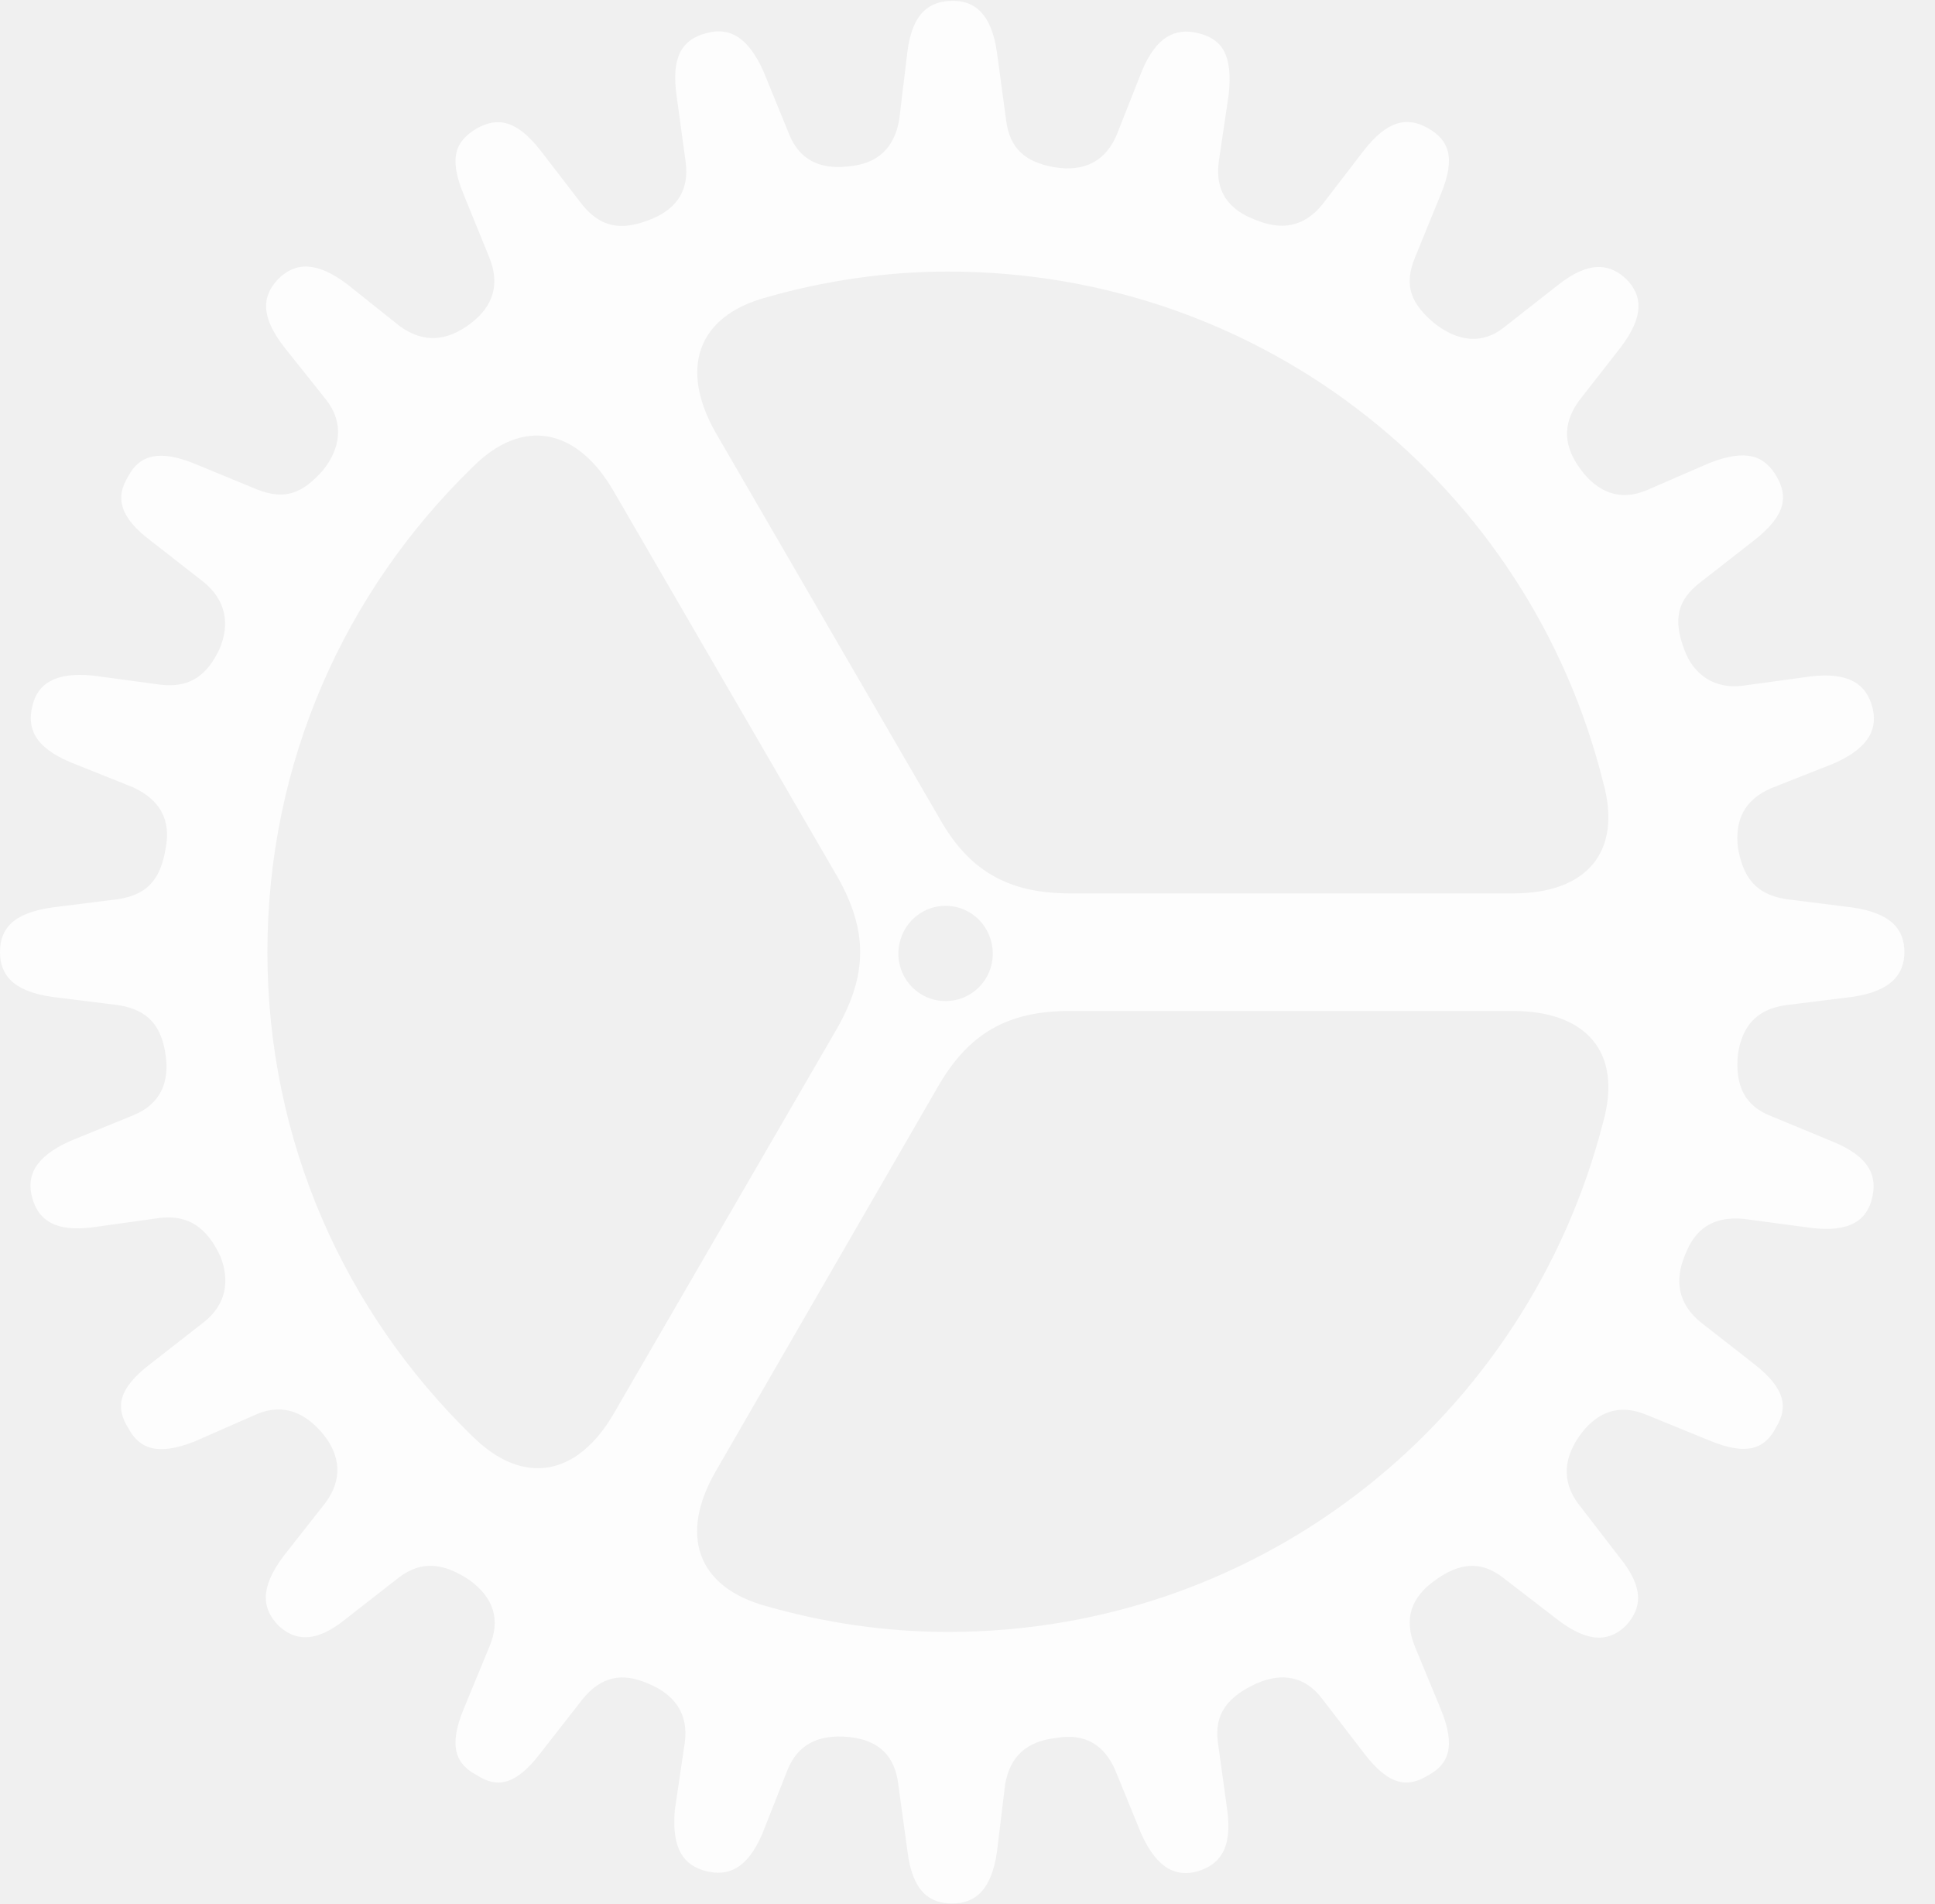
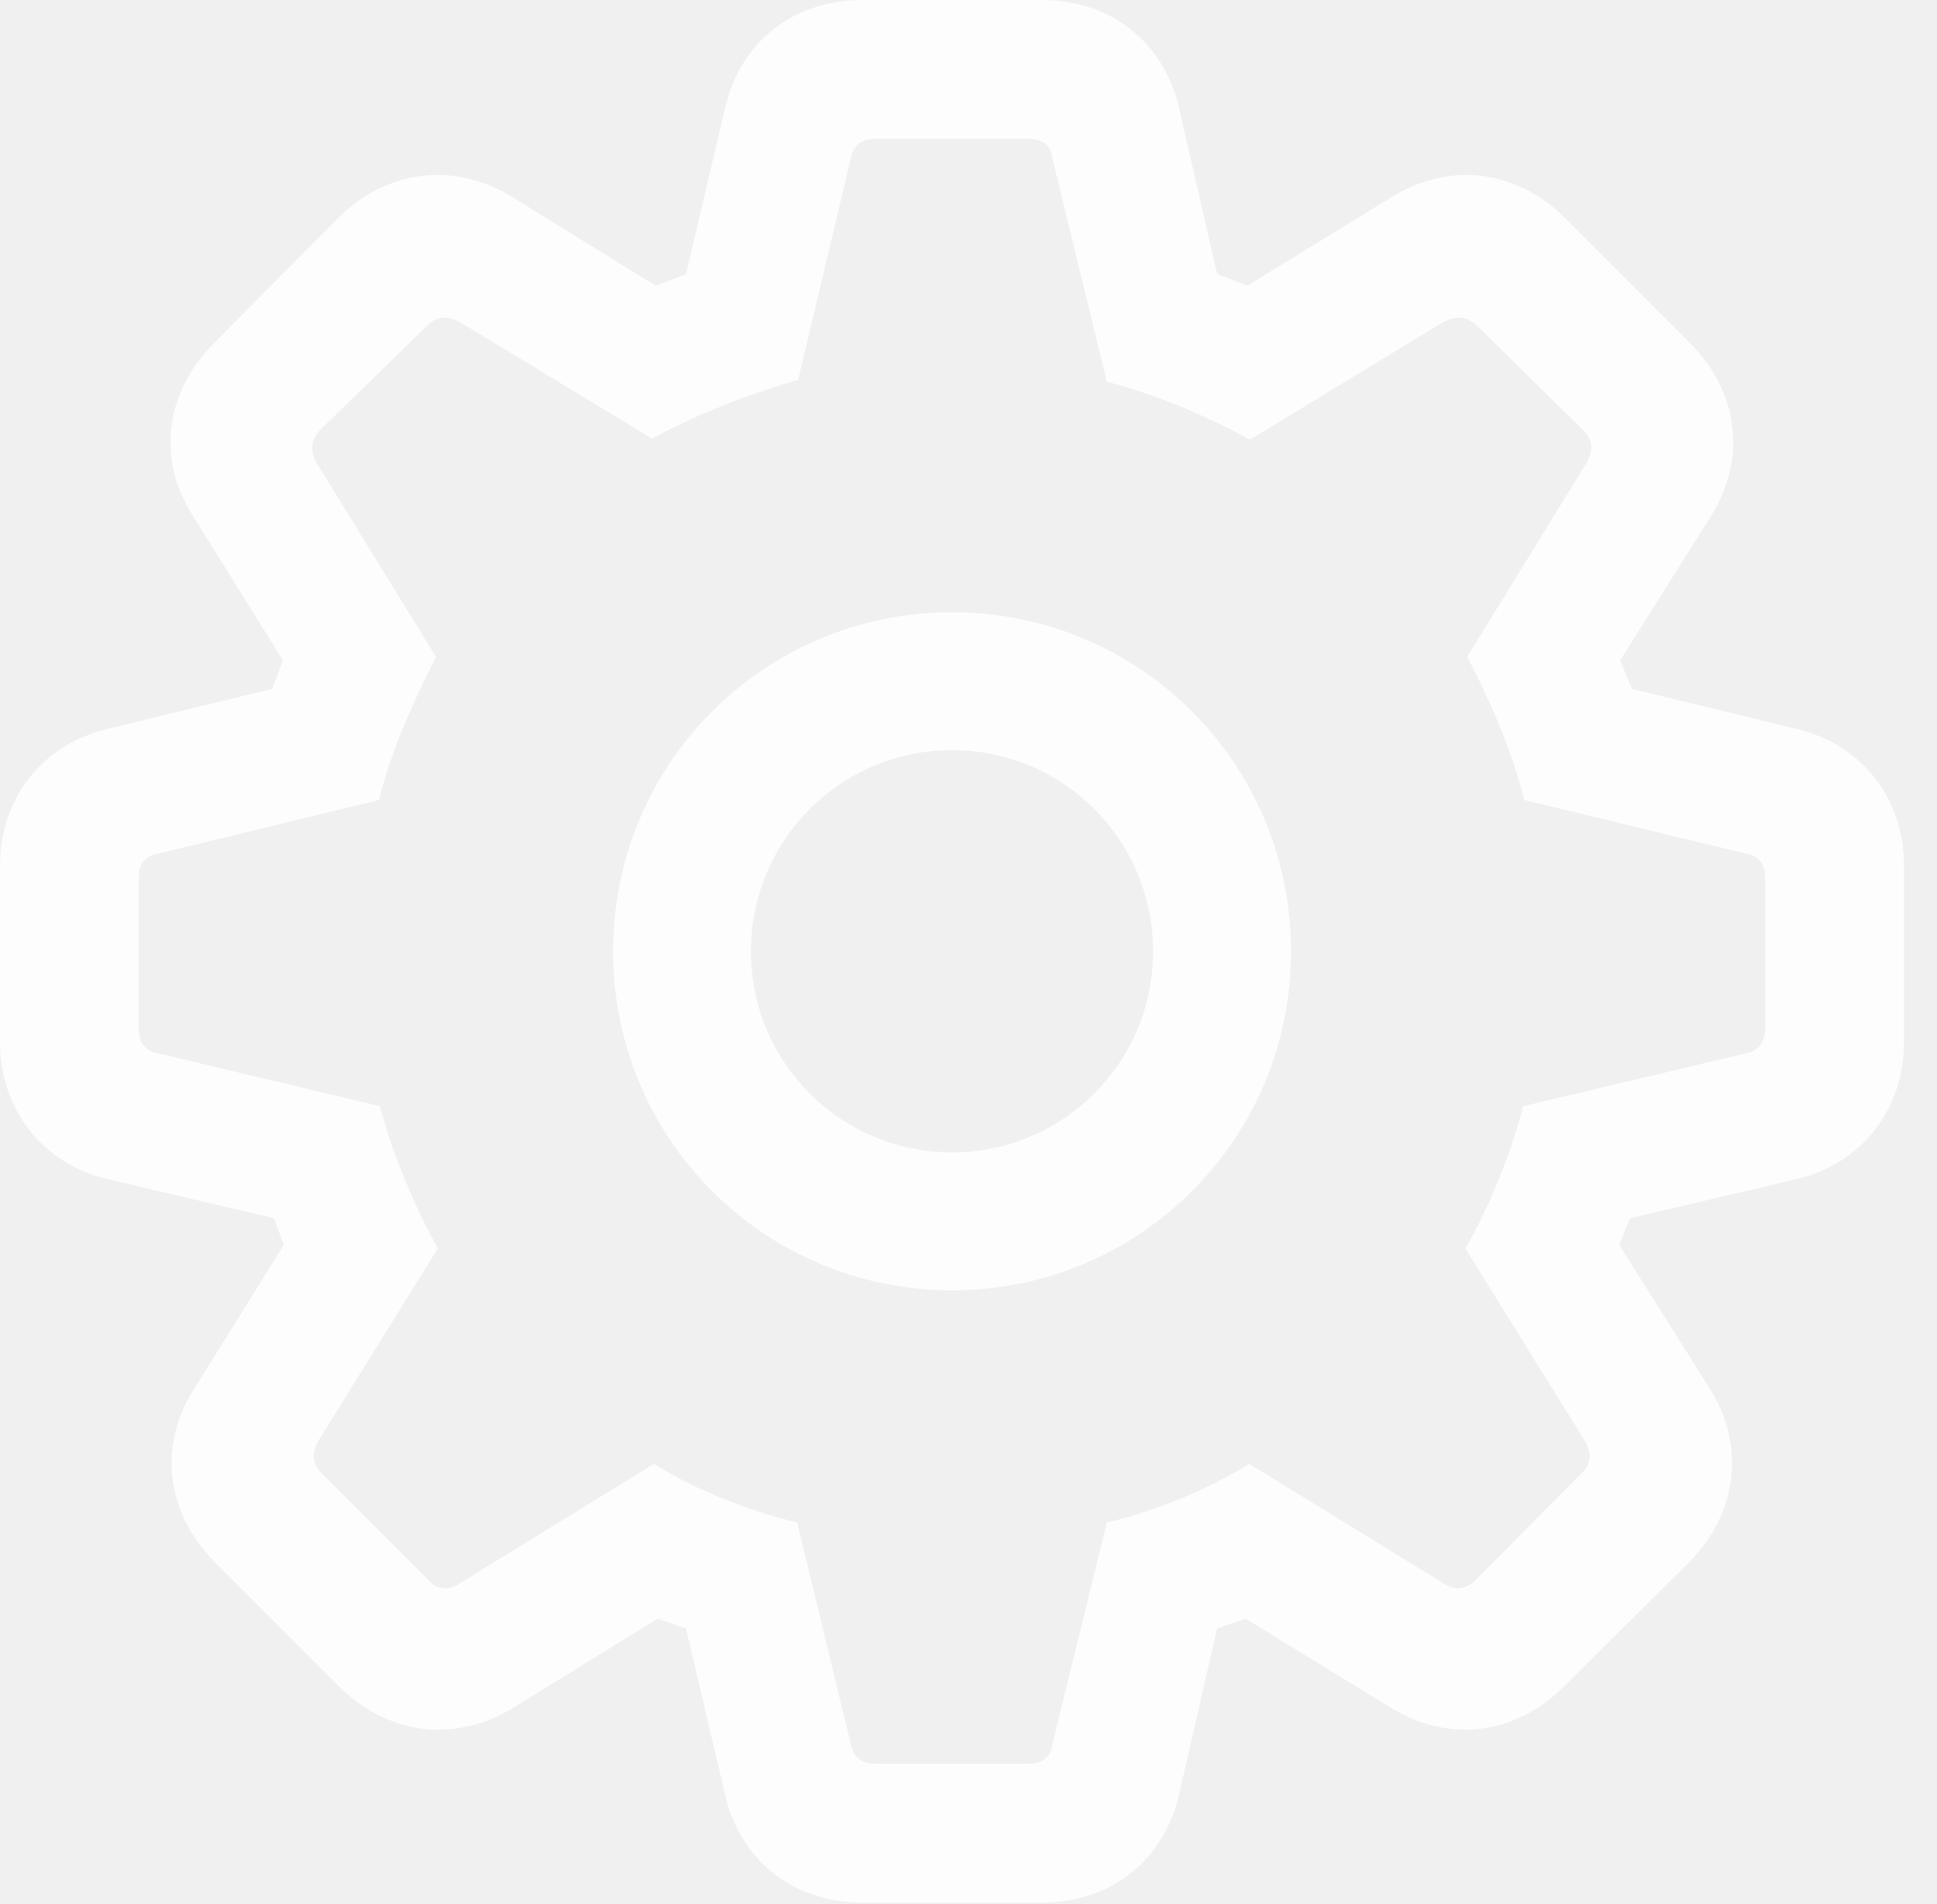
- <svg xmlns="http://www.w3.org/2000/svg" version="1.1" viewBox="0 0 22.822 22.451">
+ <svg xmlns="http://www.w3.org/2000/svg" version="1.1" viewBox="0 0 21.26 20.889">
  <g>
-     <rect height="22.451" opacity="0" width="22.822" x="0" y="0" />
-     <path d="M11.23 22.451C11.484 22.451 11.69 22.314 11.758 21.846L11.855 21.045C11.914 20.713 12.109 20.537 12.461 20.498C12.803 20.439 13.027 20.586 13.154 20.879L13.457 21.621C13.652 22.061 13.887 22.139 14.131 22.07C14.375 21.992 14.541 21.816 14.473 21.338L14.365 20.557C14.316 20.215 14.482 20.01 14.824 19.854C15.117 19.727 15.391 19.766 15.596 20.039L16.084 20.674C16.387 21.074 16.611 21.084 16.846 20.938C17.08 20.811 17.178 20.605 16.992 20.156L16.689 19.424C16.553 19.092 16.641 18.838 16.934 18.633C17.207 18.438 17.461 18.398 17.734 18.613L18.369 19.102C18.75 19.395 18.994 19.355 19.18 19.17C19.355 18.975 19.404 18.74 19.102 18.369L18.613 17.734C18.418 17.471 18.438 17.188 18.652 16.904C18.848 16.65 19.102 16.553 19.424 16.689L20.166 16.992C20.615 17.178 20.82 17.08 20.947 16.836C21.084 16.611 21.074 16.387 20.684 16.084L20.059 15.596C19.795 15.381 19.746 15.107 19.873 14.805C19.99 14.492 20.205 14.346 20.557 14.375L21.357 14.482C21.826 14.541 22.021 14.385 22.08 14.131C22.139 13.887 22.07 13.652 21.621 13.467L20.889 13.164C20.586 13.047 20.459 12.812 20.498 12.432C20.547 12.109 20.713 11.904 21.064 11.855L21.846 11.758C22.314 11.69 22.461 11.484 22.461 11.23C22.461 10.967 22.314 10.771 21.846 10.703L21.064 10.605C20.703 10.547 20.557 10.342 20.498 10C20.459 9.668 20.576 9.434 20.889 9.297L21.631 9.004C22.07 8.809 22.148 8.574 22.08 8.33C22.012 8.086 21.826 7.92 21.348 7.979L20.566 8.086C20.225 8.135 19.971 7.959 19.863 7.656C19.736 7.314 19.775 7.08 20.059 6.865L20.684 6.377C21.074 6.074 21.084 5.85 20.957 5.625C20.811 5.371 20.596 5.293 20.166 5.459L19.424 5.781C19.102 5.918 18.838 5.801 18.643 5.537C18.447 5.273 18.418 5.01 18.623 4.727L19.111 4.102C19.404 3.721 19.365 3.477 19.18 3.291C18.994 3.115 18.75 3.066 18.379 3.359L17.744 3.857C17.48 4.072 17.188 4.023 16.924 3.818C16.641 3.584 16.553 3.369 16.689 3.037L16.992 2.295C17.178 1.846 17.08 1.65 16.846 1.514C16.592 1.367 16.357 1.426 16.084 1.777L15.596 2.412C15.381 2.676 15.117 2.725 14.795 2.588C14.492 2.471 14.326 2.256 14.375 1.904L14.492 1.113C14.541 0.645 14.414 0.459 14.131 0.391C13.857 0.322 13.633 0.439 13.467 0.84L13.174 1.582C13.047 1.895 12.793 2.031 12.441 1.973C12.09 1.914 11.904 1.748 11.865 1.406L11.758 0.615C11.69 0.146 11.484 0.01 11.24 0.01C10.967 0.01 10.762 0.146 10.703 0.605L10.605 1.416C10.547 1.738 10.361 1.934 10 1.963C9.658 2.002 9.424 1.875 9.307 1.582L9.004 0.84C8.828 0.449 8.613 0.312 8.33 0.391C8.027 0.469 7.92 0.693 7.979 1.123L8.086 1.904C8.135 2.256 7.969 2.48 7.646 2.598C7.314 2.725 7.08 2.676 6.865 2.412L6.377 1.777C6.094 1.416 5.869 1.377 5.625 1.514C5.381 1.66 5.283 1.846 5.469 2.295L5.771 3.037C5.898 3.35 5.82 3.613 5.547 3.818C5.273 4.023 5 4.053 4.717 3.848L4.092 3.35C3.74 3.086 3.486 3.086 3.281 3.291C3.076 3.506 3.086 3.75 3.35 4.092L3.848 4.717C4.062 4.99 4.014 5.293 3.809 5.547C3.574 5.811 3.369 5.908 3.027 5.771L2.295 5.469C1.885 5.303 1.65 5.361 1.514 5.615C1.348 5.879 1.426 6.113 1.777 6.377L2.402 6.865C2.666 7.08 2.715 7.363 2.588 7.656C2.441 7.969 2.236 8.115 1.895 8.076L1.104 7.969C0.635 7.92 0.439 8.076 0.381 8.33C0.322 8.574 0.391 8.809 0.84 8.994L1.572 9.287C1.885 9.434 2.021 9.668 1.953 10.01C1.895 10.352 1.758 10.547 1.396 10.605L0.615 10.703C0.137 10.771 0 10.967 0 11.23C0 11.484 0.137 11.69 0.615 11.758L1.396 11.855C1.758 11.914 1.904 12.109 1.953 12.441C2.002 12.773 1.885 13.027 1.572 13.154L0.83 13.457C0.391 13.652 0.312 13.887 0.381 14.131C0.449 14.375 0.635 14.541 1.113 14.473L1.885 14.365C2.227 14.326 2.441 14.482 2.598 14.815C2.715 15.107 2.666 15.391 2.402 15.596L1.777 16.084C1.377 16.387 1.367 16.611 1.514 16.846C1.641 17.08 1.846 17.178 2.295 17.002L3.027 16.68C3.35 16.543 3.613 16.67 3.818 16.924C4.014 17.168 4.043 17.451 3.838 17.725L3.34 18.359C3.057 18.74 3.096 18.975 3.281 19.17C3.467 19.346 3.711 19.395 4.082 19.092L4.707 18.604C4.98 18.398 5.244 18.438 5.547 18.643C5.82 18.848 5.908 19.102 5.771 19.424L5.469 20.156C5.283 20.605 5.381 20.811 5.625 20.938C5.85 21.084 6.074 21.074 6.377 20.674L6.865 20.049C7.09 19.766 7.344 19.727 7.637 19.854C7.949 19.98 8.125 20.205 8.076 20.557L7.959 21.348C7.92 21.816 8.066 22.002 8.33 22.07C8.574 22.129 8.809 22.061 8.994 21.621L9.287 20.879C9.404 20.586 9.639 20.449 10.02 20.488C10.371 20.527 10.557 20.713 10.596 21.055L10.703 21.836C10.762 22.314 10.967 22.451 11.23 22.451ZM5.566 16.934C4.072 15.479 3.154 13.467 3.154 11.23C3.154 8.984 4.072 6.973 5.566 5.518C6.162 4.912 6.807 5.049 7.236 5.791L9.883 10.352C10.234 10.977 10.234 11.494 9.873 12.129L7.246 16.66C6.816 17.412 6.172 17.539 5.566 16.934ZM11.182 19.248C10.449 19.248 9.727 19.141 9.043 18.945C8.213 18.721 8.008 18.096 8.447 17.344L11.065 12.812C11.426 12.188 11.885 11.924 12.617 11.924L17.842 11.924C18.711 11.924 19.141 12.412 18.906 13.242C18.018 16.699 14.912 19.248 11.182 19.248ZM11.152 11.807C10.84 11.807 10.596 11.553 10.596 11.25C10.596 10.938 10.84 10.684 11.152 10.684C11.465 10.684 11.709 10.938 11.709 11.25C11.709 11.553 11.465 11.807 11.152 11.807ZM12.617 10.537C11.885 10.537 11.426 10.264 11.084 9.658L8.438 5.098C8.018 4.355 8.213 3.73 9.043 3.506C9.727 3.311 10.449 3.203 11.182 3.203C14.912 3.203 18.037 5.742 18.906 9.219C19.141 10.049 18.711 10.537 17.852 10.537Z" fill="white" fill-opacity="0.85" />
+     <rect height="20.889" opacity="0" width="21.26" x="0" y="0" />
+     <path d="M9.463 20.879L11.435 20.879C12.188 20.879 12.773 20.42 12.94 19.697L13.359 17.871L13.672 17.764L15.264 18.74C15.898 19.131 16.631 19.043 17.168 18.506L18.535 17.148C19.072 16.611 19.16 15.869 18.77 15.244L17.773 13.662L17.891 13.369L19.717 12.94C20.43 12.773 20.898 12.178 20.898 11.435L20.898 9.502C20.898 8.76 20.439 8.174 19.717 7.998L17.91 7.559L17.783 7.246L18.779 5.664C19.17 5.039 19.092 4.307 18.545 3.76L17.178 2.393C16.65 1.865 15.918 1.768 15.283 2.158L13.691 3.135L13.359 3.008L12.94 1.182C12.773 0.459 12.188 0 11.435 0L9.463 0C8.711 0 8.125 0.459 7.959 1.182L7.529 3.008L7.197 3.135L5.615 2.158C4.98 1.768 4.238 1.865 3.711 2.393L2.354 3.76C1.807 4.307 1.719 5.039 2.119 5.664L3.105 7.246L2.988 7.559L1.182 7.998C0.459 8.174 0 8.76 0 9.502L0 11.435C0 12.178 0.469 12.773 1.182 12.94L3.008 13.369L3.115 13.662L2.129 15.244C1.729 15.869 1.826 16.611 2.363 17.148L3.721 18.506C4.258 19.043 5 19.131 5.635 18.74L7.217 17.764L7.529 17.871L7.959 19.697C8.125 20.42 8.711 20.879 9.463 20.879ZM9.619 19.355C9.453 19.355 9.365 19.287 9.336 19.131L8.75 16.709C8.154 16.562 7.598 16.328 7.178 16.064L5.049 17.373C4.932 17.461 4.795 17.451 4.688 17.324L3.535 16.172C3.428 16.064 3.418 15.947 3.496 15.81L4.805 13.701C4.58 13.291 4.326 12.734 4.17 12.139L1.748 11.562C1.592 11.533 1.523 11.445 1.523 11.279L1.523 9.648C1.523 9.473 1.582 9.395 1.748 9.365L4.16 8.779C4.316 8.145 4.609 7.568 4.785 7.207L3.486 5.098C3.398 4.951 3.408 4.834 3.516 4.717L4.678 3.584C4.795 3.467 4.902 3.457 5.049 3.535L7.158 4.814C7.578 4.58 8.174 4.336 8.76 4.17L9.336 1.748C9.365 1.592 9.453 1.523 9.619 1.523L11.279 1.523C11.445 1.523 11.533 1.592 11.553 1.748L12.148 4.189C12.754 4.346 13.281 4.59 13.721 4.824L15.84 3.535C15.996 3.457 16.094 3.467 16.221 3.584L17.373 4.717C17.49 4.834 17.49 4.951 17.402 5.098L16.104 7.207C16.289 7.568 16.572 8.145 16.729 8.779L19.15 9.365C19.307 9.395 19.375 9.473 19.375 9.648L19.375 11.279C19.375 11.445 19.297 11.533 19.15 11.562L16.719 12.139C16.562 12.734 16.318 13.291 16.084 13.701L17.393 15.81C17.471 15.947 17.471 16.064 17.354 16.172L16.211 17.324C16.094 17.451 15.967 17.461 15.84 17.373L13.711 16.064C13.291 16.328 12.744 16.562 12.148 16.709L11.553 19.131C11.533 19.287 11.445 19.355 11.279 19.355ZM10.449 14.16C12.51 14.16 14.17 12.5 14.17 10.44C14.17 8.379 12.51 6.719 10.449 6.719C8.389 6.719 6.729 8.379 6.729 10.44C6.729 12.5 8.389 14.16 10.449 14.16ZM10.449 12.646C9.229 12.646 8.242 11.66 8.242 10.44C8.242 9.219 9.229 8.232 10.449 8.232C11.67 8.232 12.656 9.219 12.656 10.44C12.656 11.66 11.67 12.646 10.449 12.646Z" fill="white" fill-opacity="0.85" />
  </g>
</svg>
